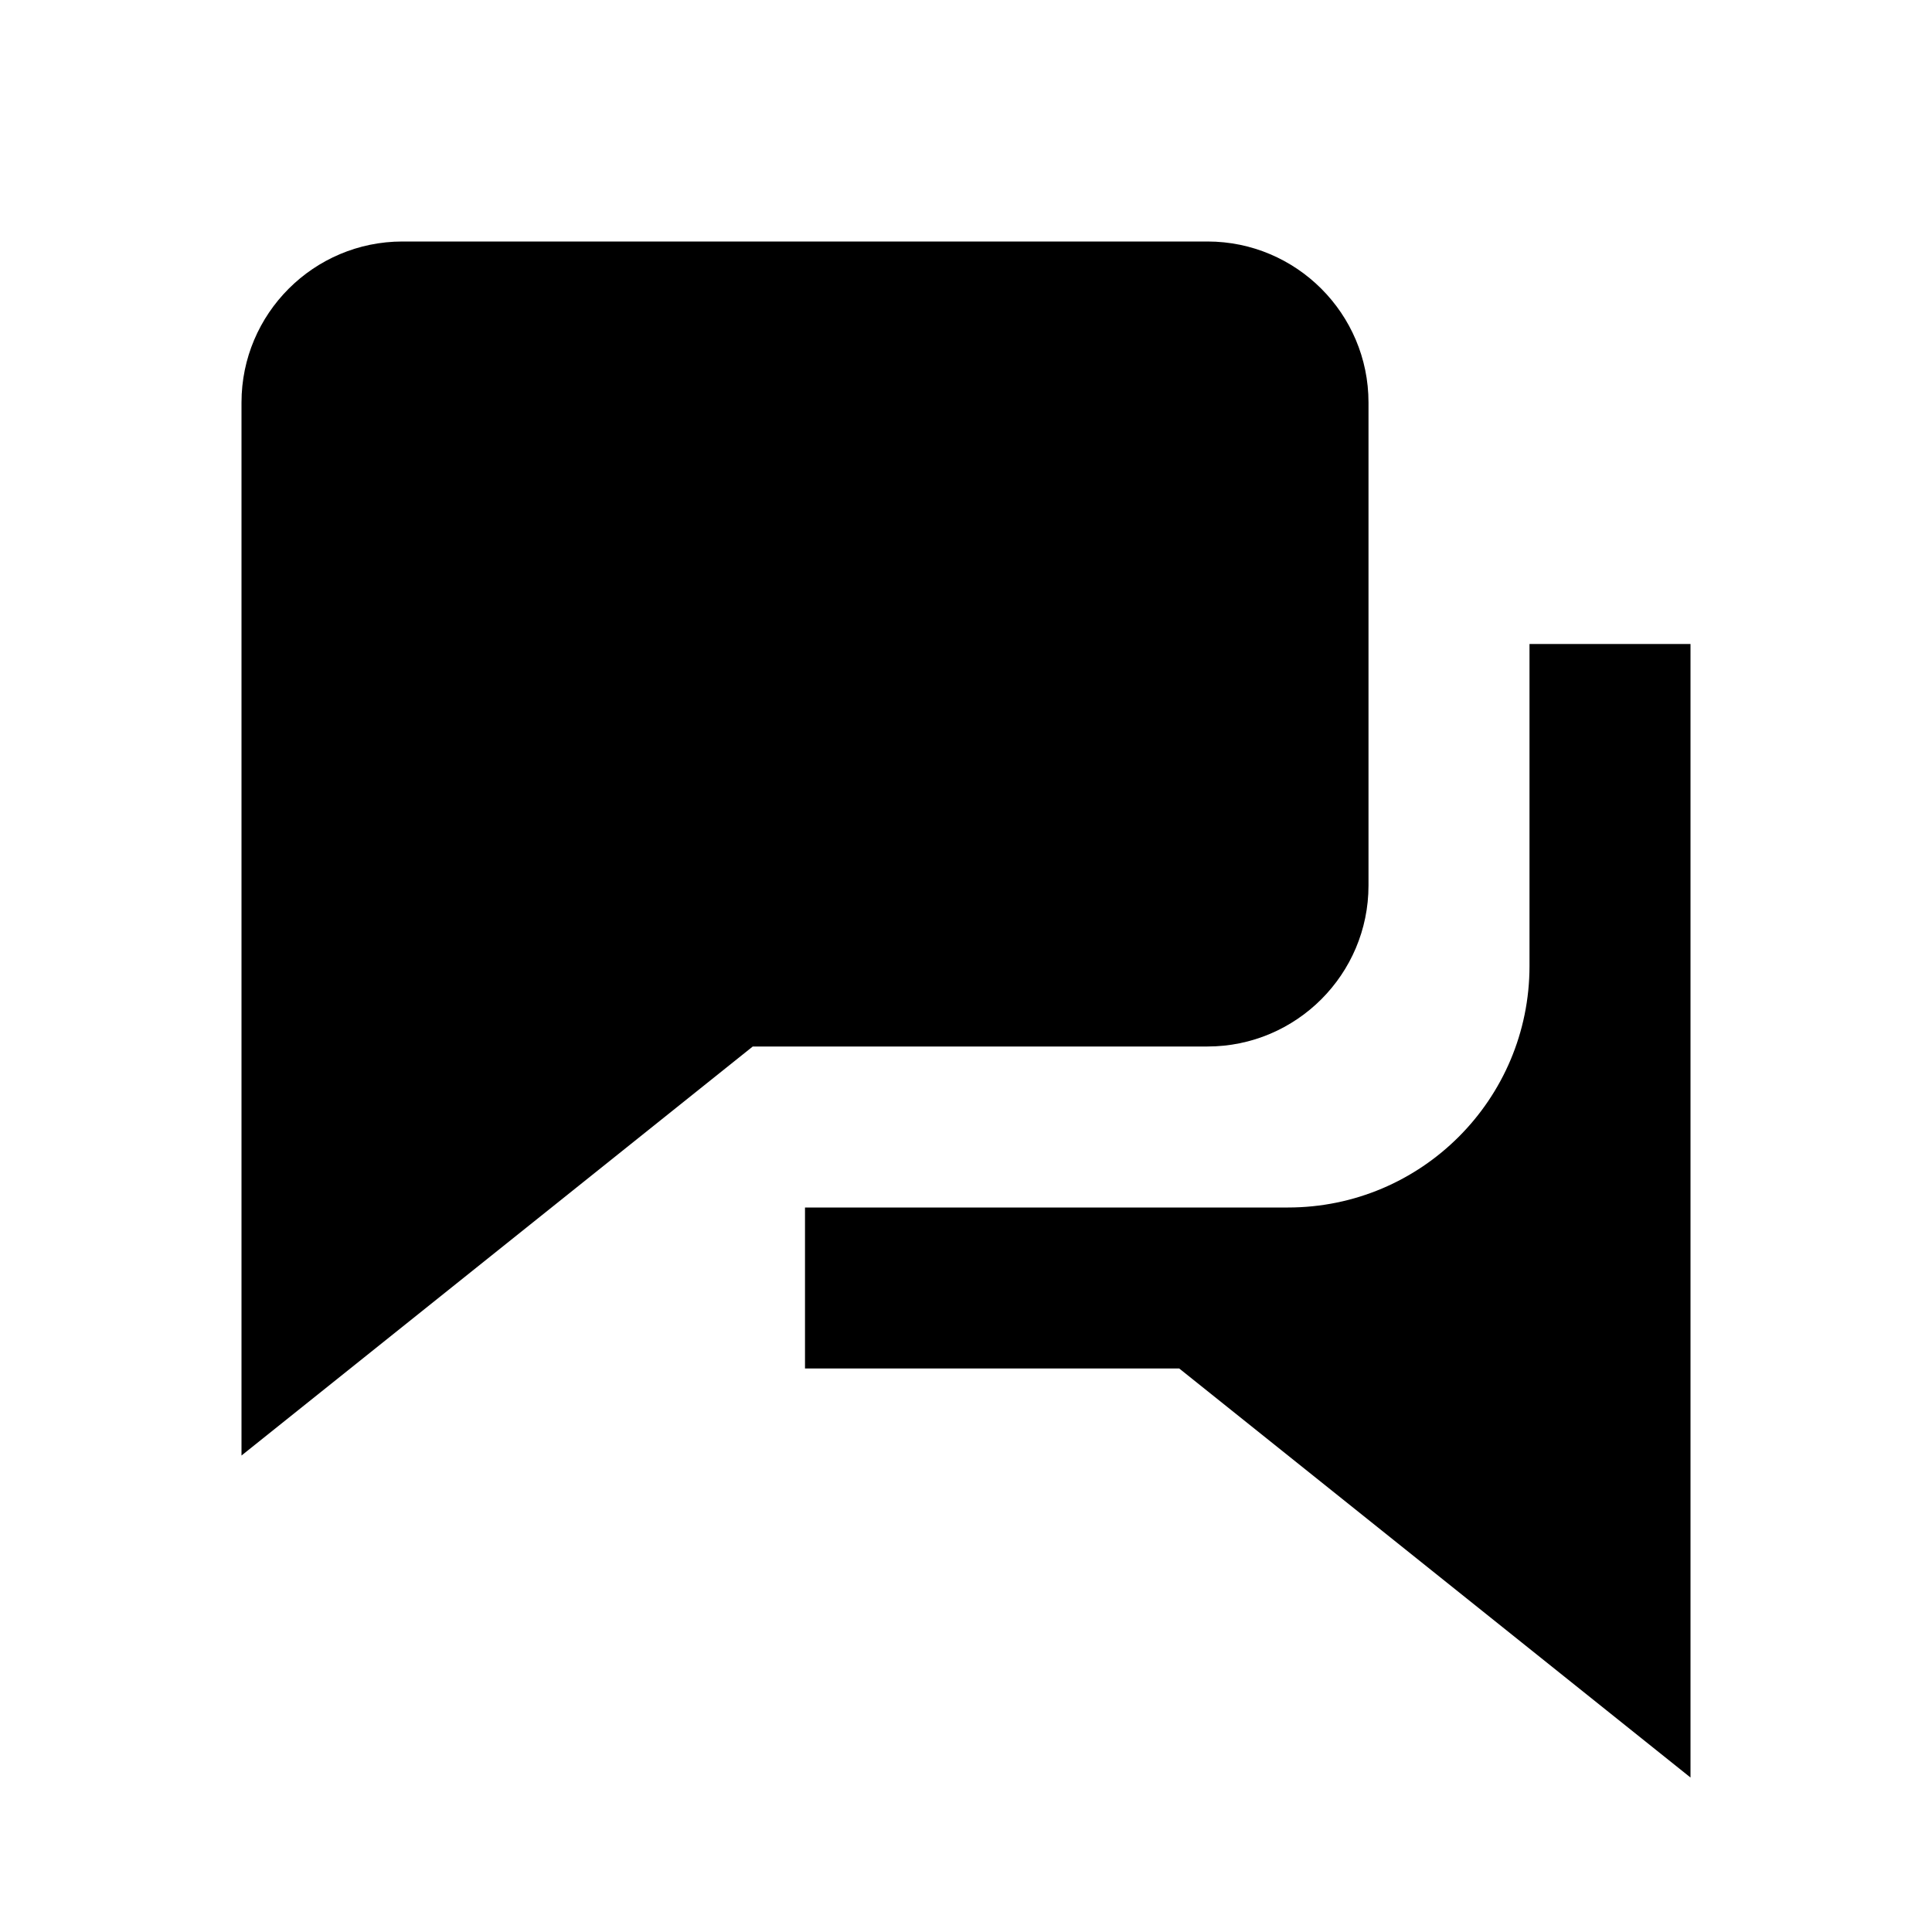
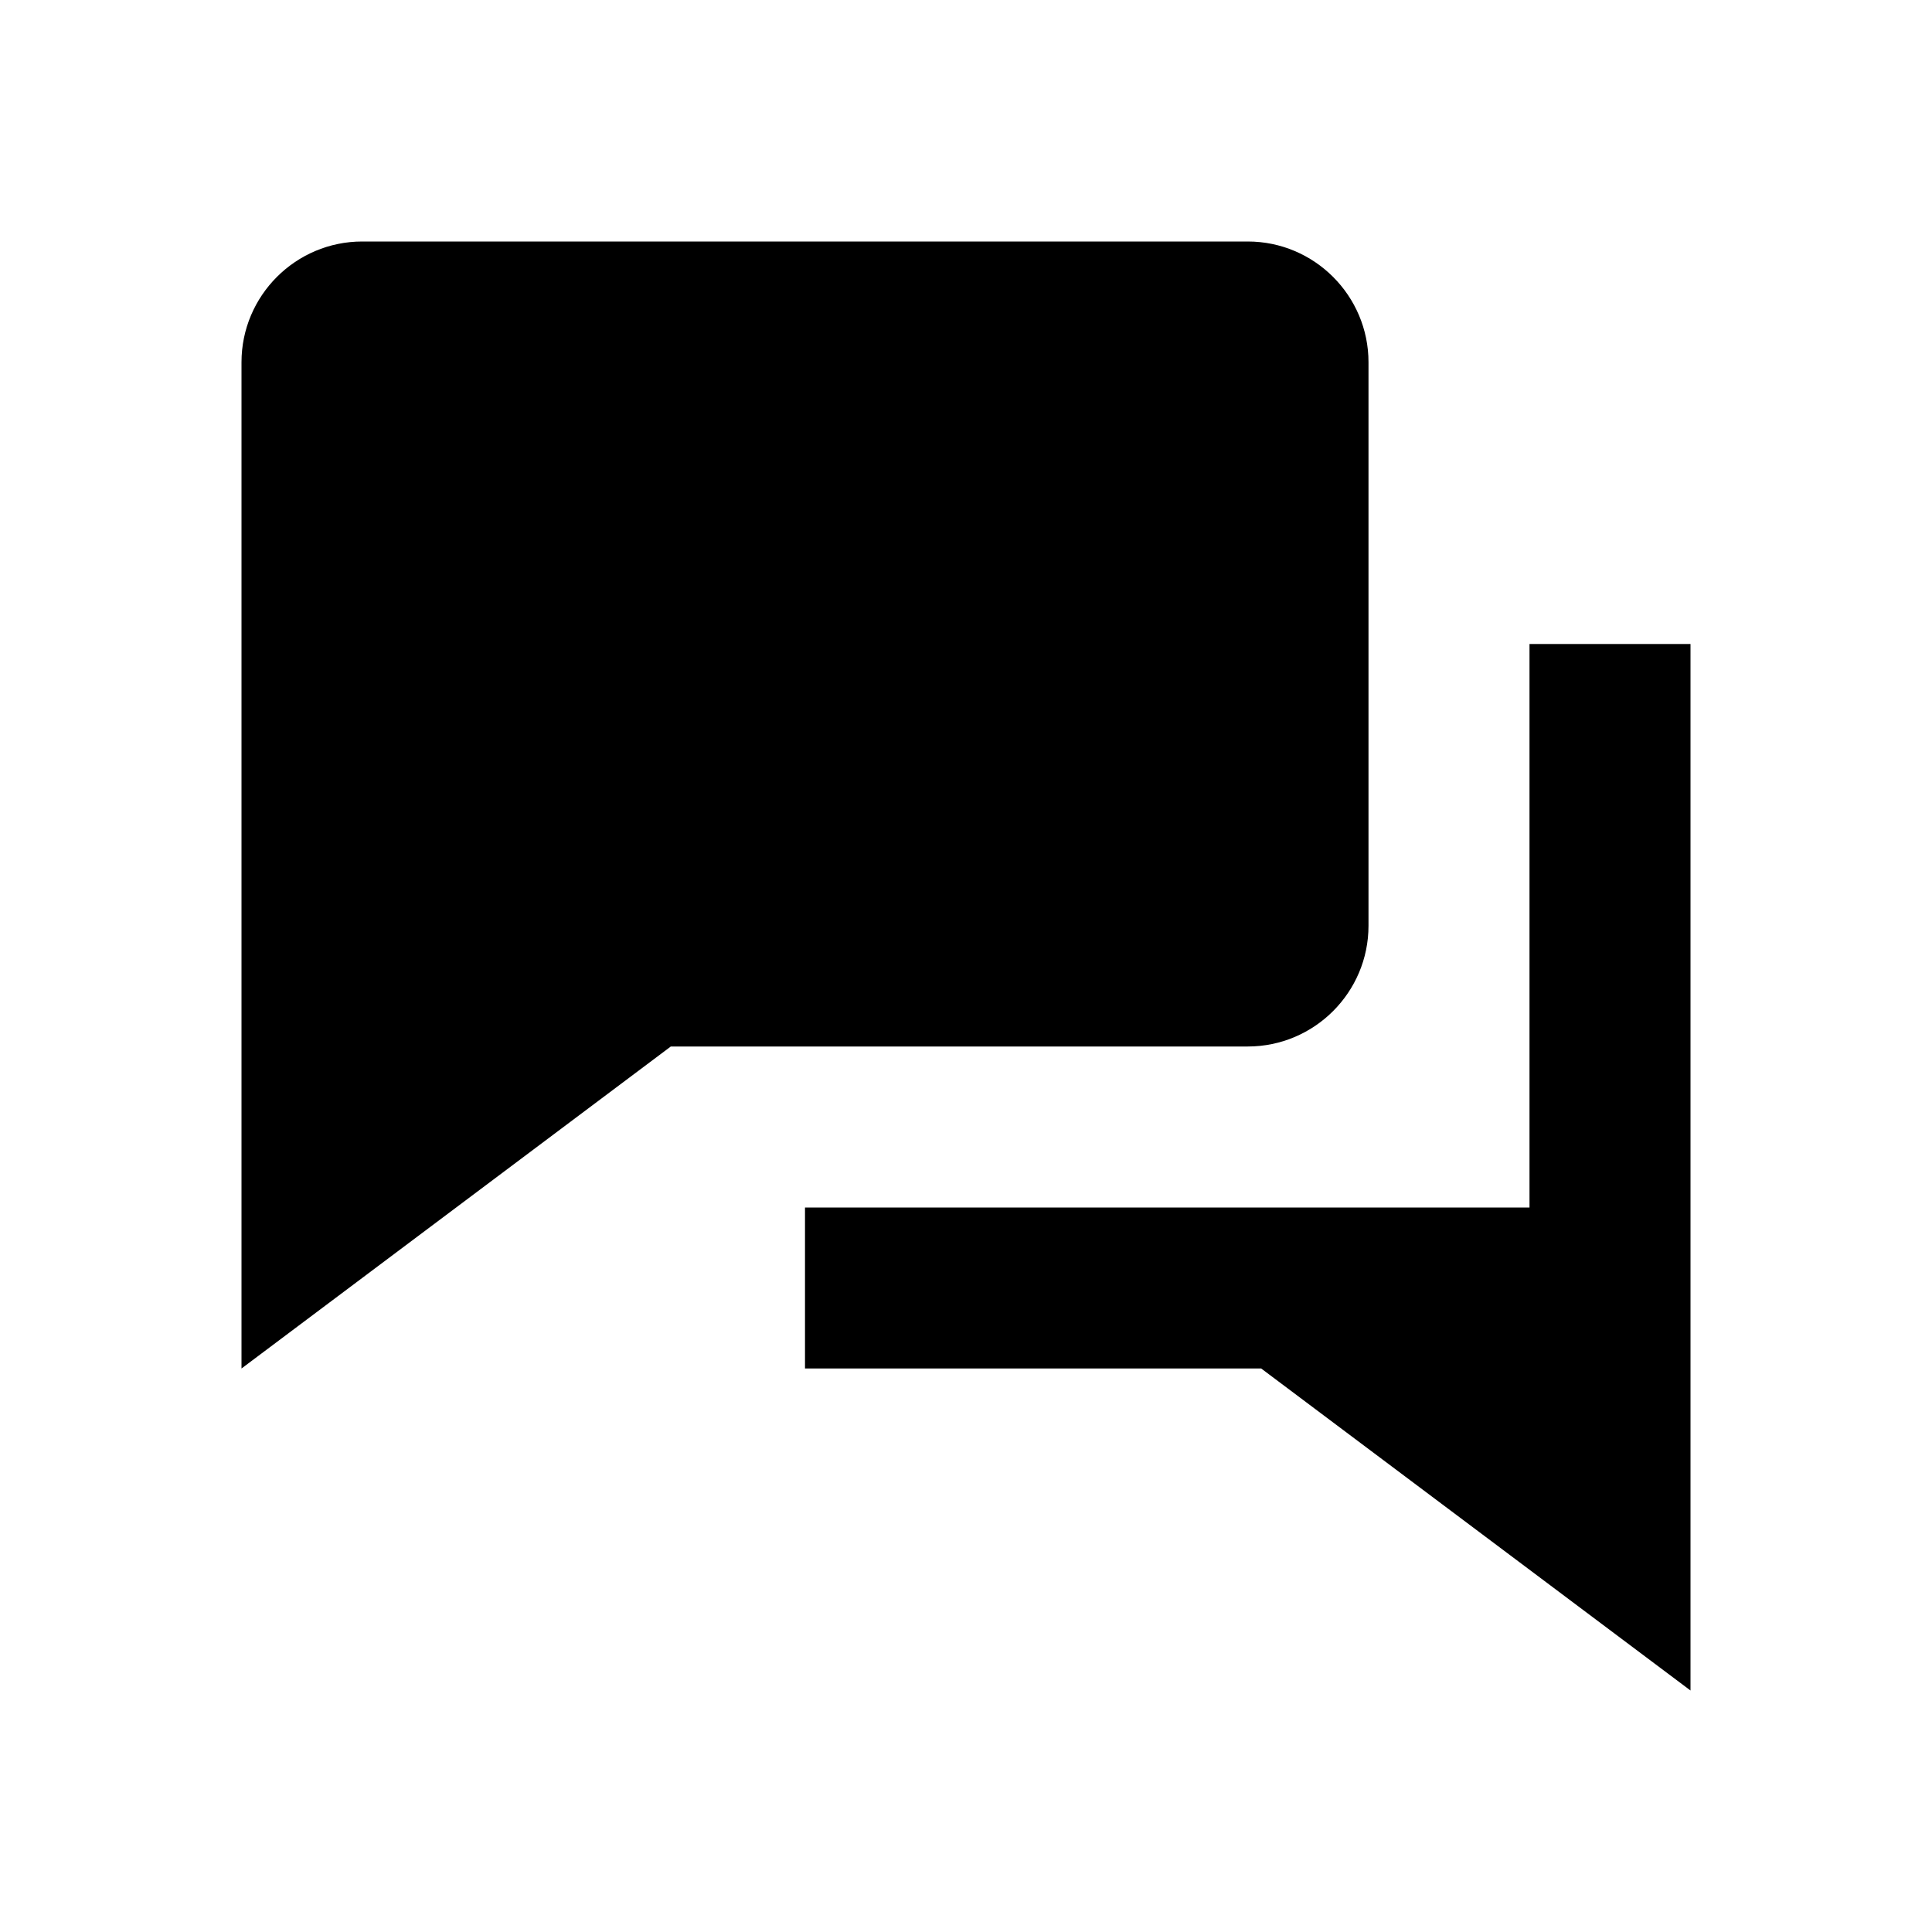
<svg xmlns="http://www.w3.org/2000/svg" width="24" height="24" viewBox="0 0 24 24">
-   <path d="M13,13h2c1.103,0,2-0.897,2-2V5c0-1.103-0.897-2-2-2H5C3.897,3,3,3.897,3,5v7v6.081L9.351,13H13z" />
-   <path d="M15.351,15H12h-2v2h4.649L21,22.081V19v-9V8h-2v2v2c0,1.657-1.343,3-3,3H15.351z" />
+   <path d="M19 8L19 15 16.333 15 14 15 10 15 10 17 14 17 15.667 17 21 21 21 8z" />
+   <path d="M15,13h0.5c0.827,0,1.5-0.673,1.5-1.5v-7C17,3.673,16.327,3,15.5,3h-11C3.673,3,3,3.673,3,4.5V12v1v4l5.333-4H13H15z" />
</svg>
